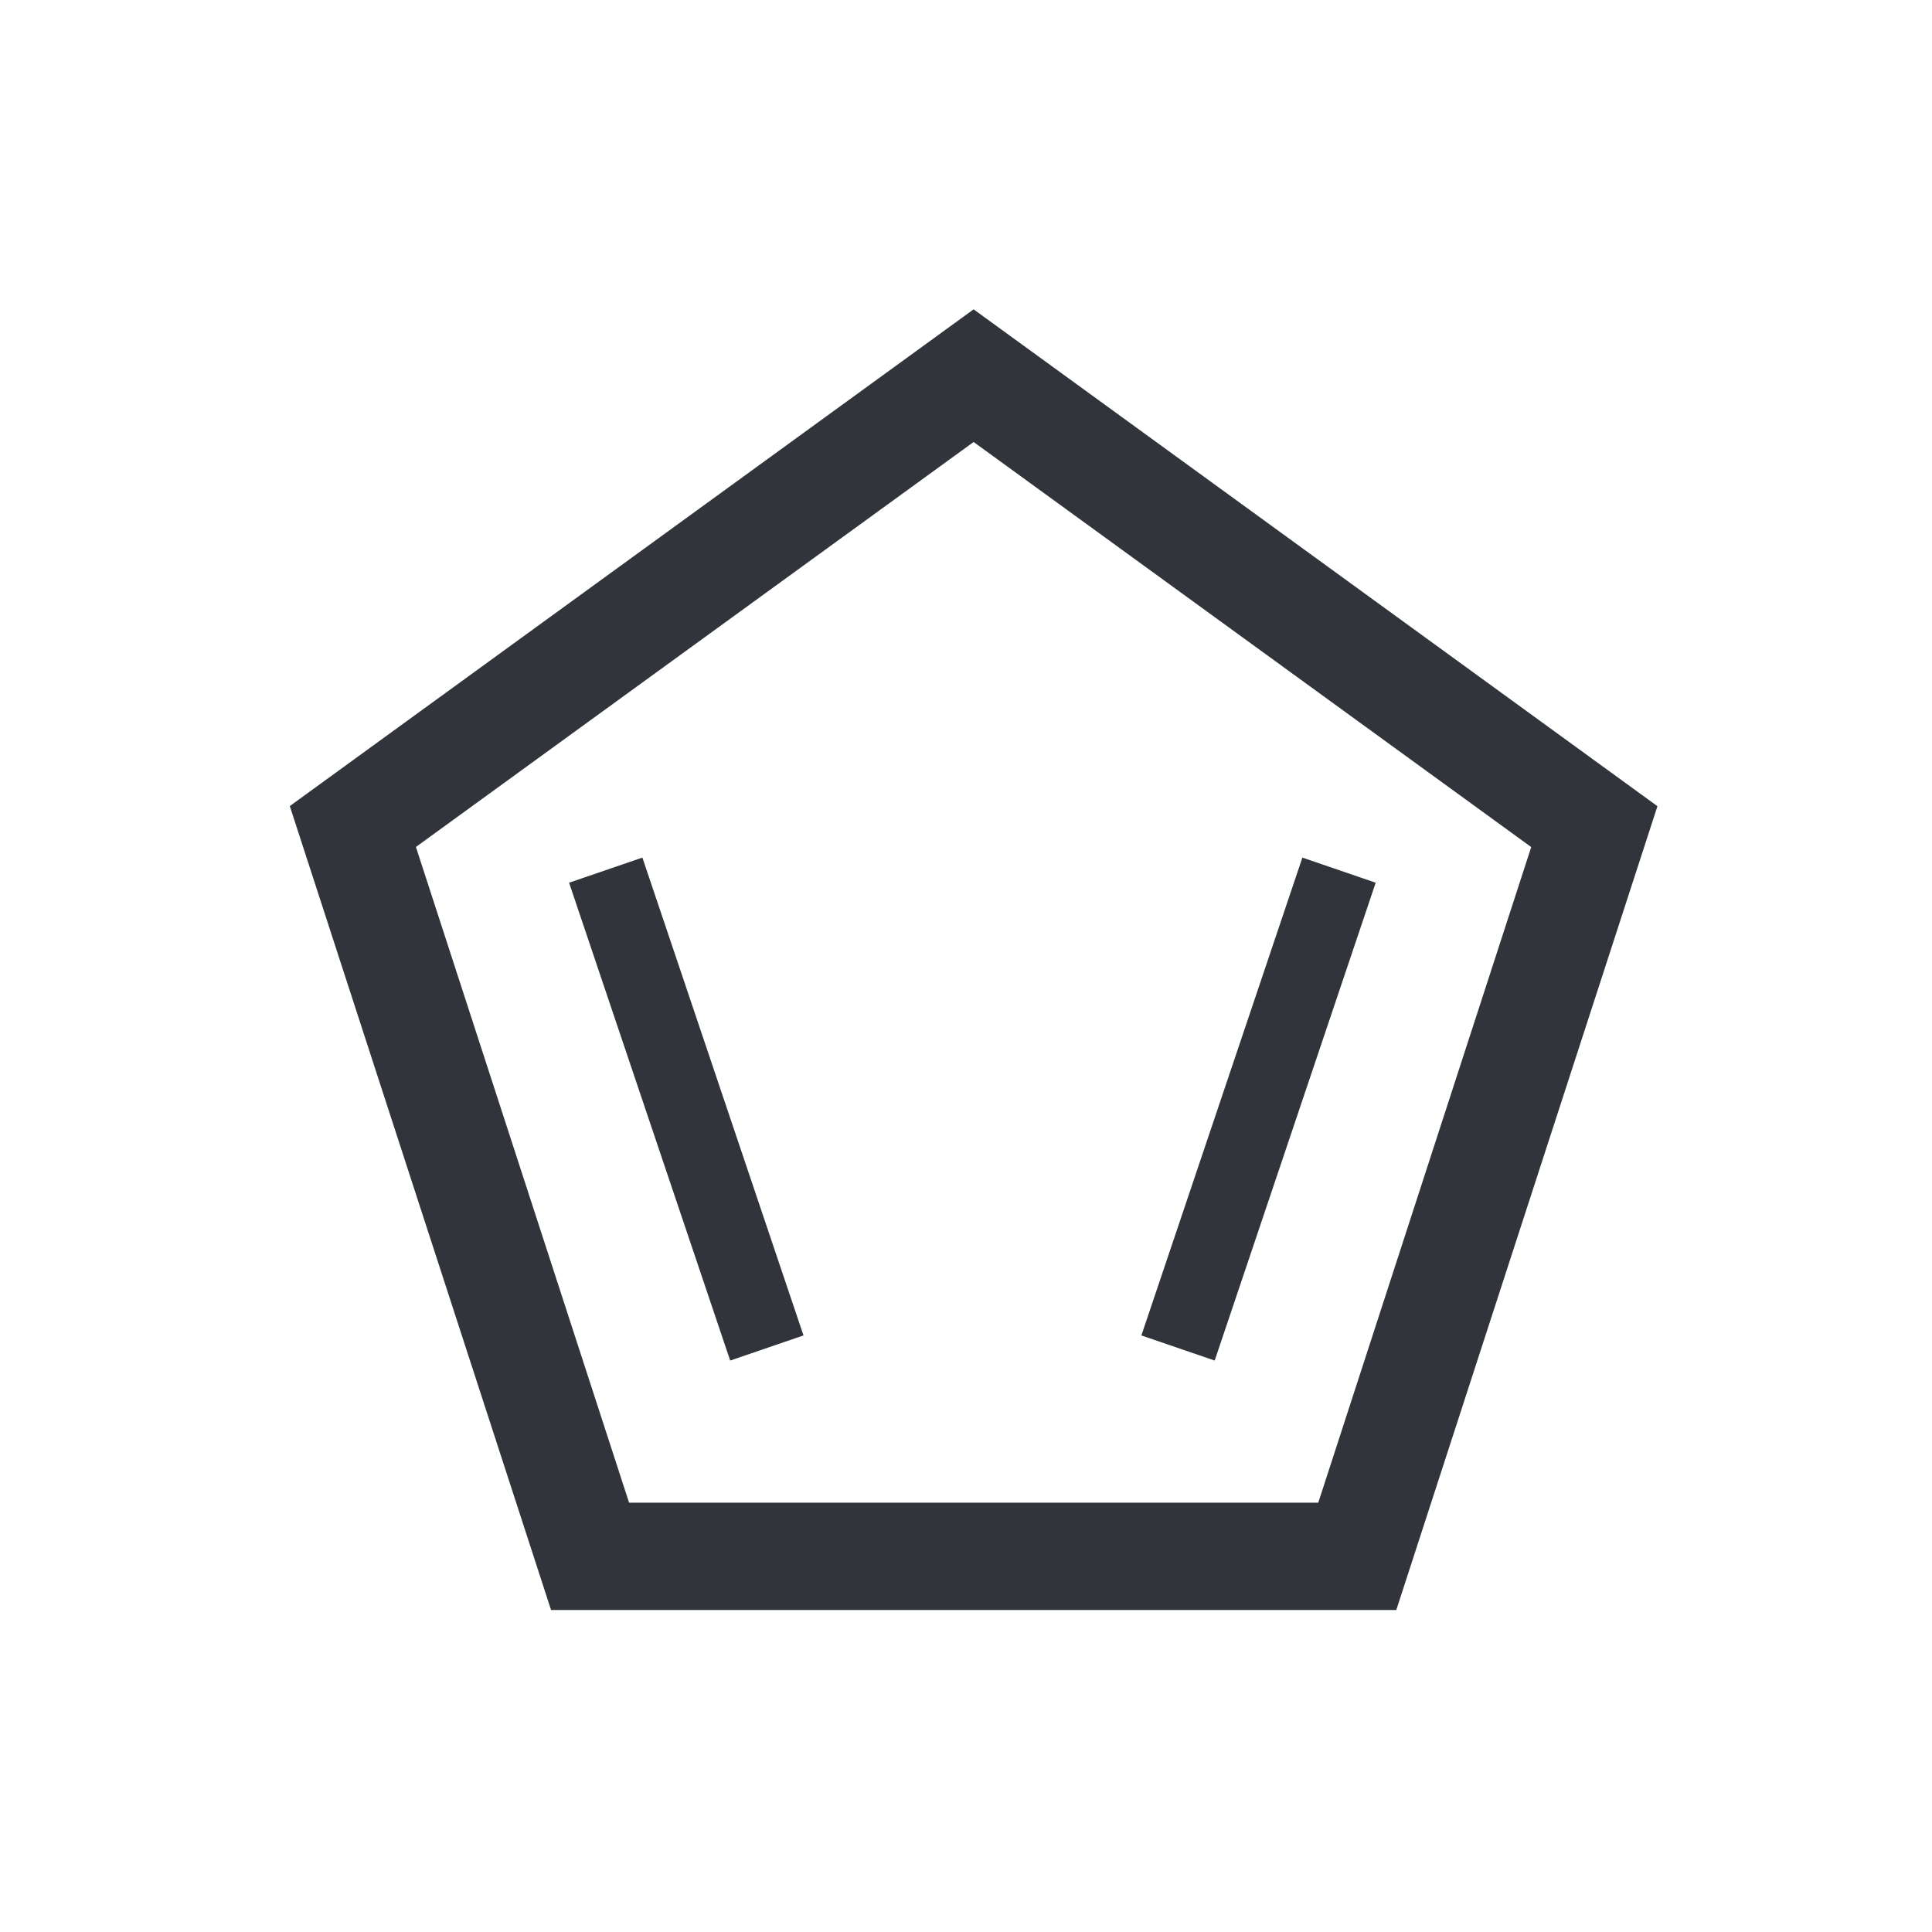
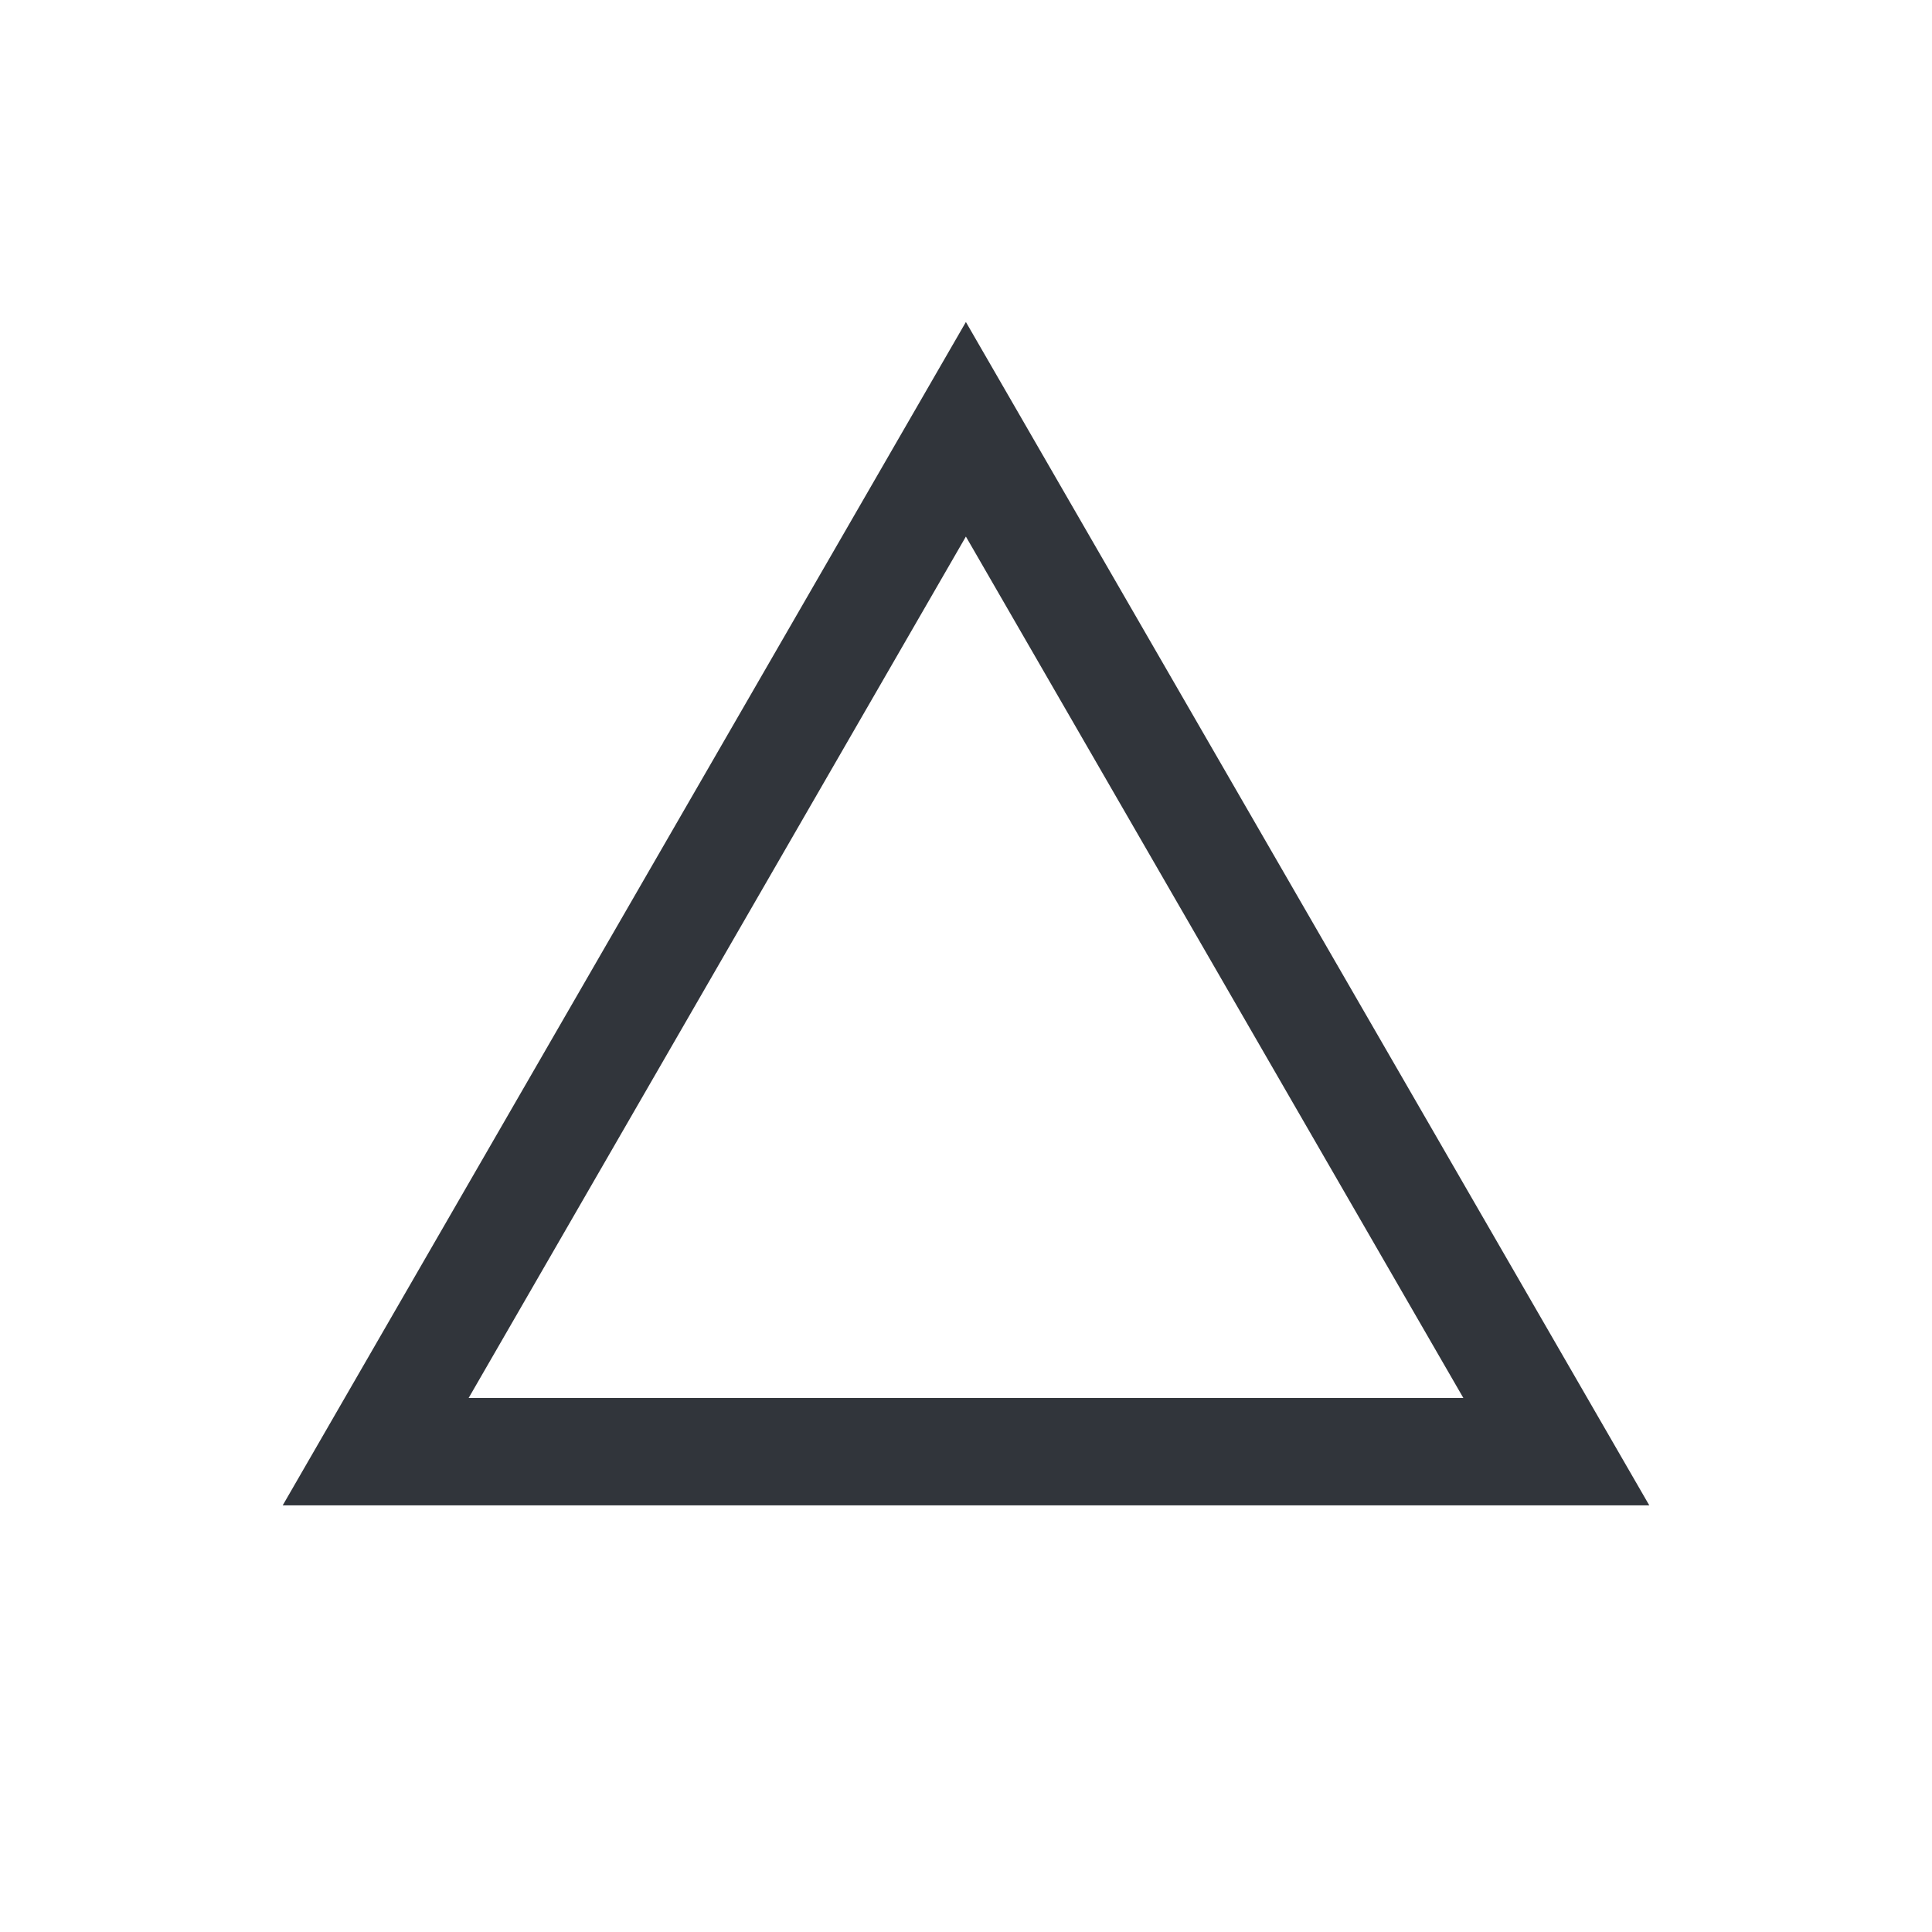
<svg xmlns="http://www.w3.org/2000/svg" width="18px" height="18px" viewBox="0 0 18 18" version="1.1">
  <g id="Details" stroke="none" stroke-width="1" fill="none" fill-rule="evenodd">
-     <g id="Exportable-Icon-assets" transform="translate(-606, -294)" fill="#31353B" fill-rule="nonzero">
-       <g id="Combined-Shape" transform="translate(606, 294)">
-         <path d="M9.071,2.882 L15.442,7.511 L13.009,15 L5.134,15 L2.7,7.51 L9.071,2.882 Z M9.071,4.118 L3.875,7.891 L5.861,14 L12.282,14 L14.266,7.892 L9.071,4.118 Z M5.985,7.99 L7.486,12.442 L6.803,12.676 L5.302,8.224 L5.985,7.99 Z M12.134,7.99 L12.817,8.224 L11.317,12.676 L10.634,12.442 L12.134,7.99 Z" />
+     <g id="Exportable-Icon-assets" transform="translate(-606, -57)" fill="#31353B" fill-rule="nonzero">
+       <g id="Path" transform="translate(606, 57)">
+         <path d="M15.366,14.025 L8.999,3 L2.634,14.025 L15.366,14.025 Z M8.999,4.999 L13.634,13.025 L4.366,13.025 L8.999,4.999 Z" />
      </g>
    </g>
  </g>
</svg>
